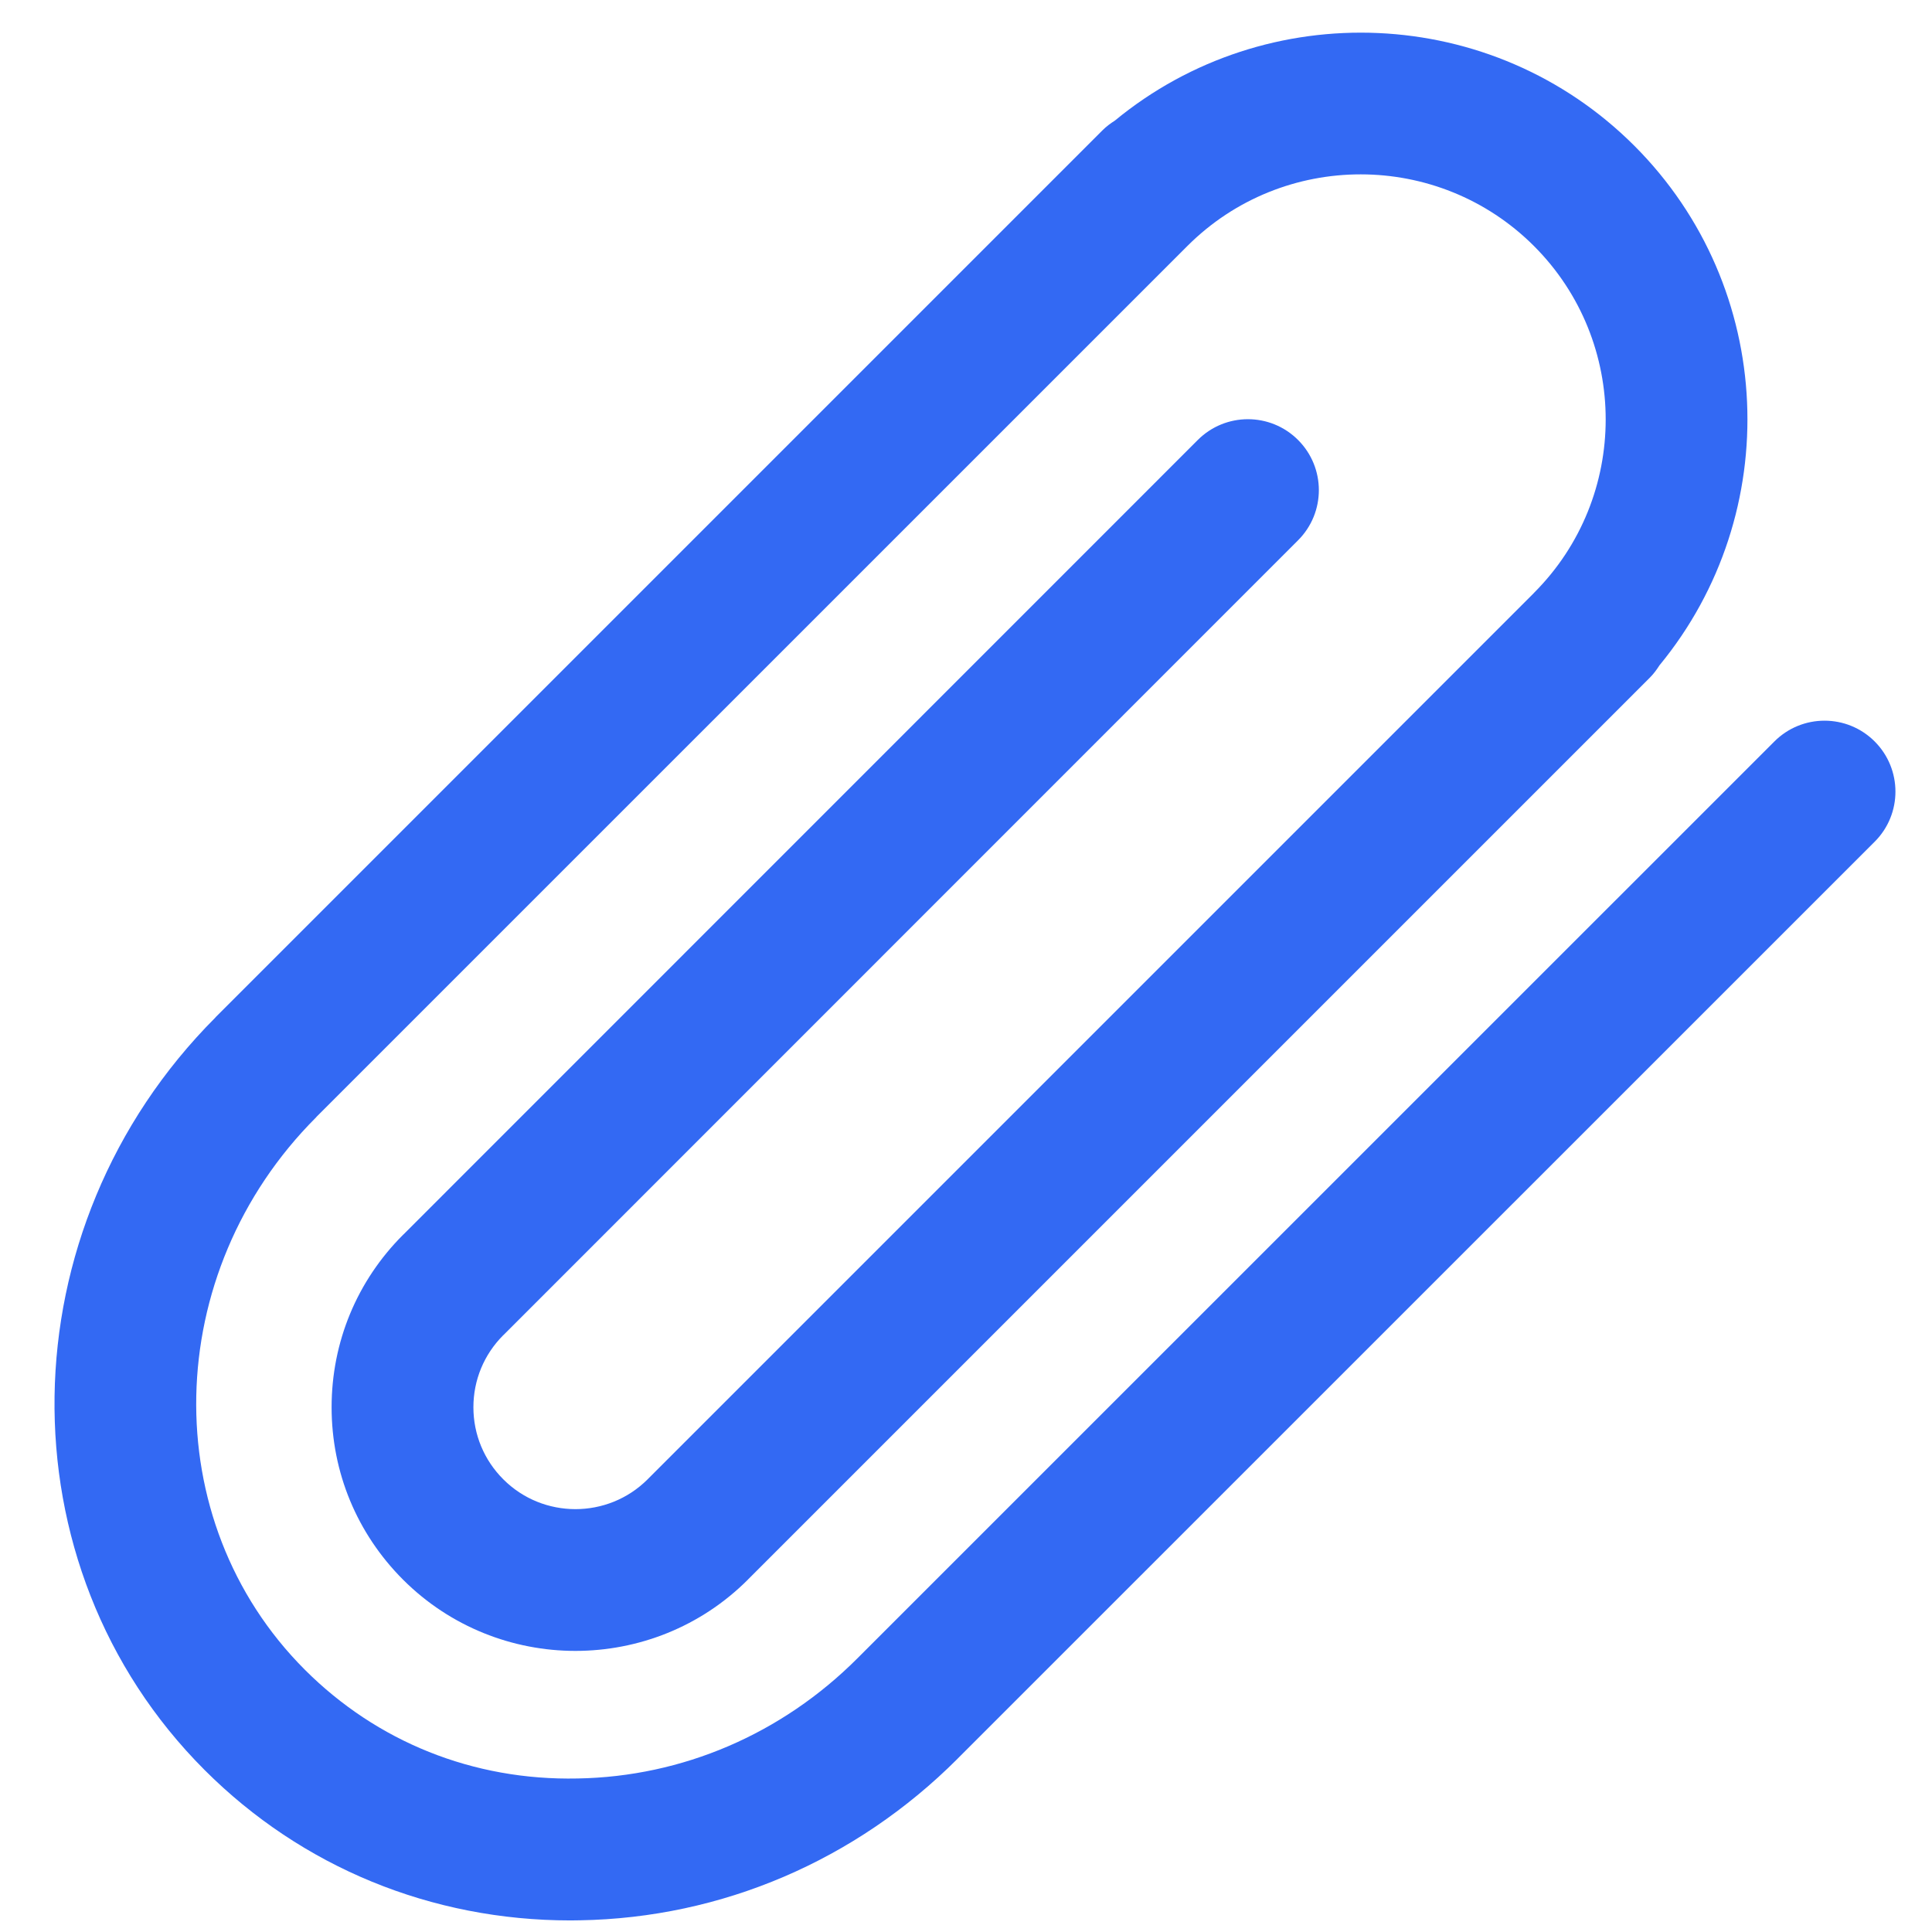
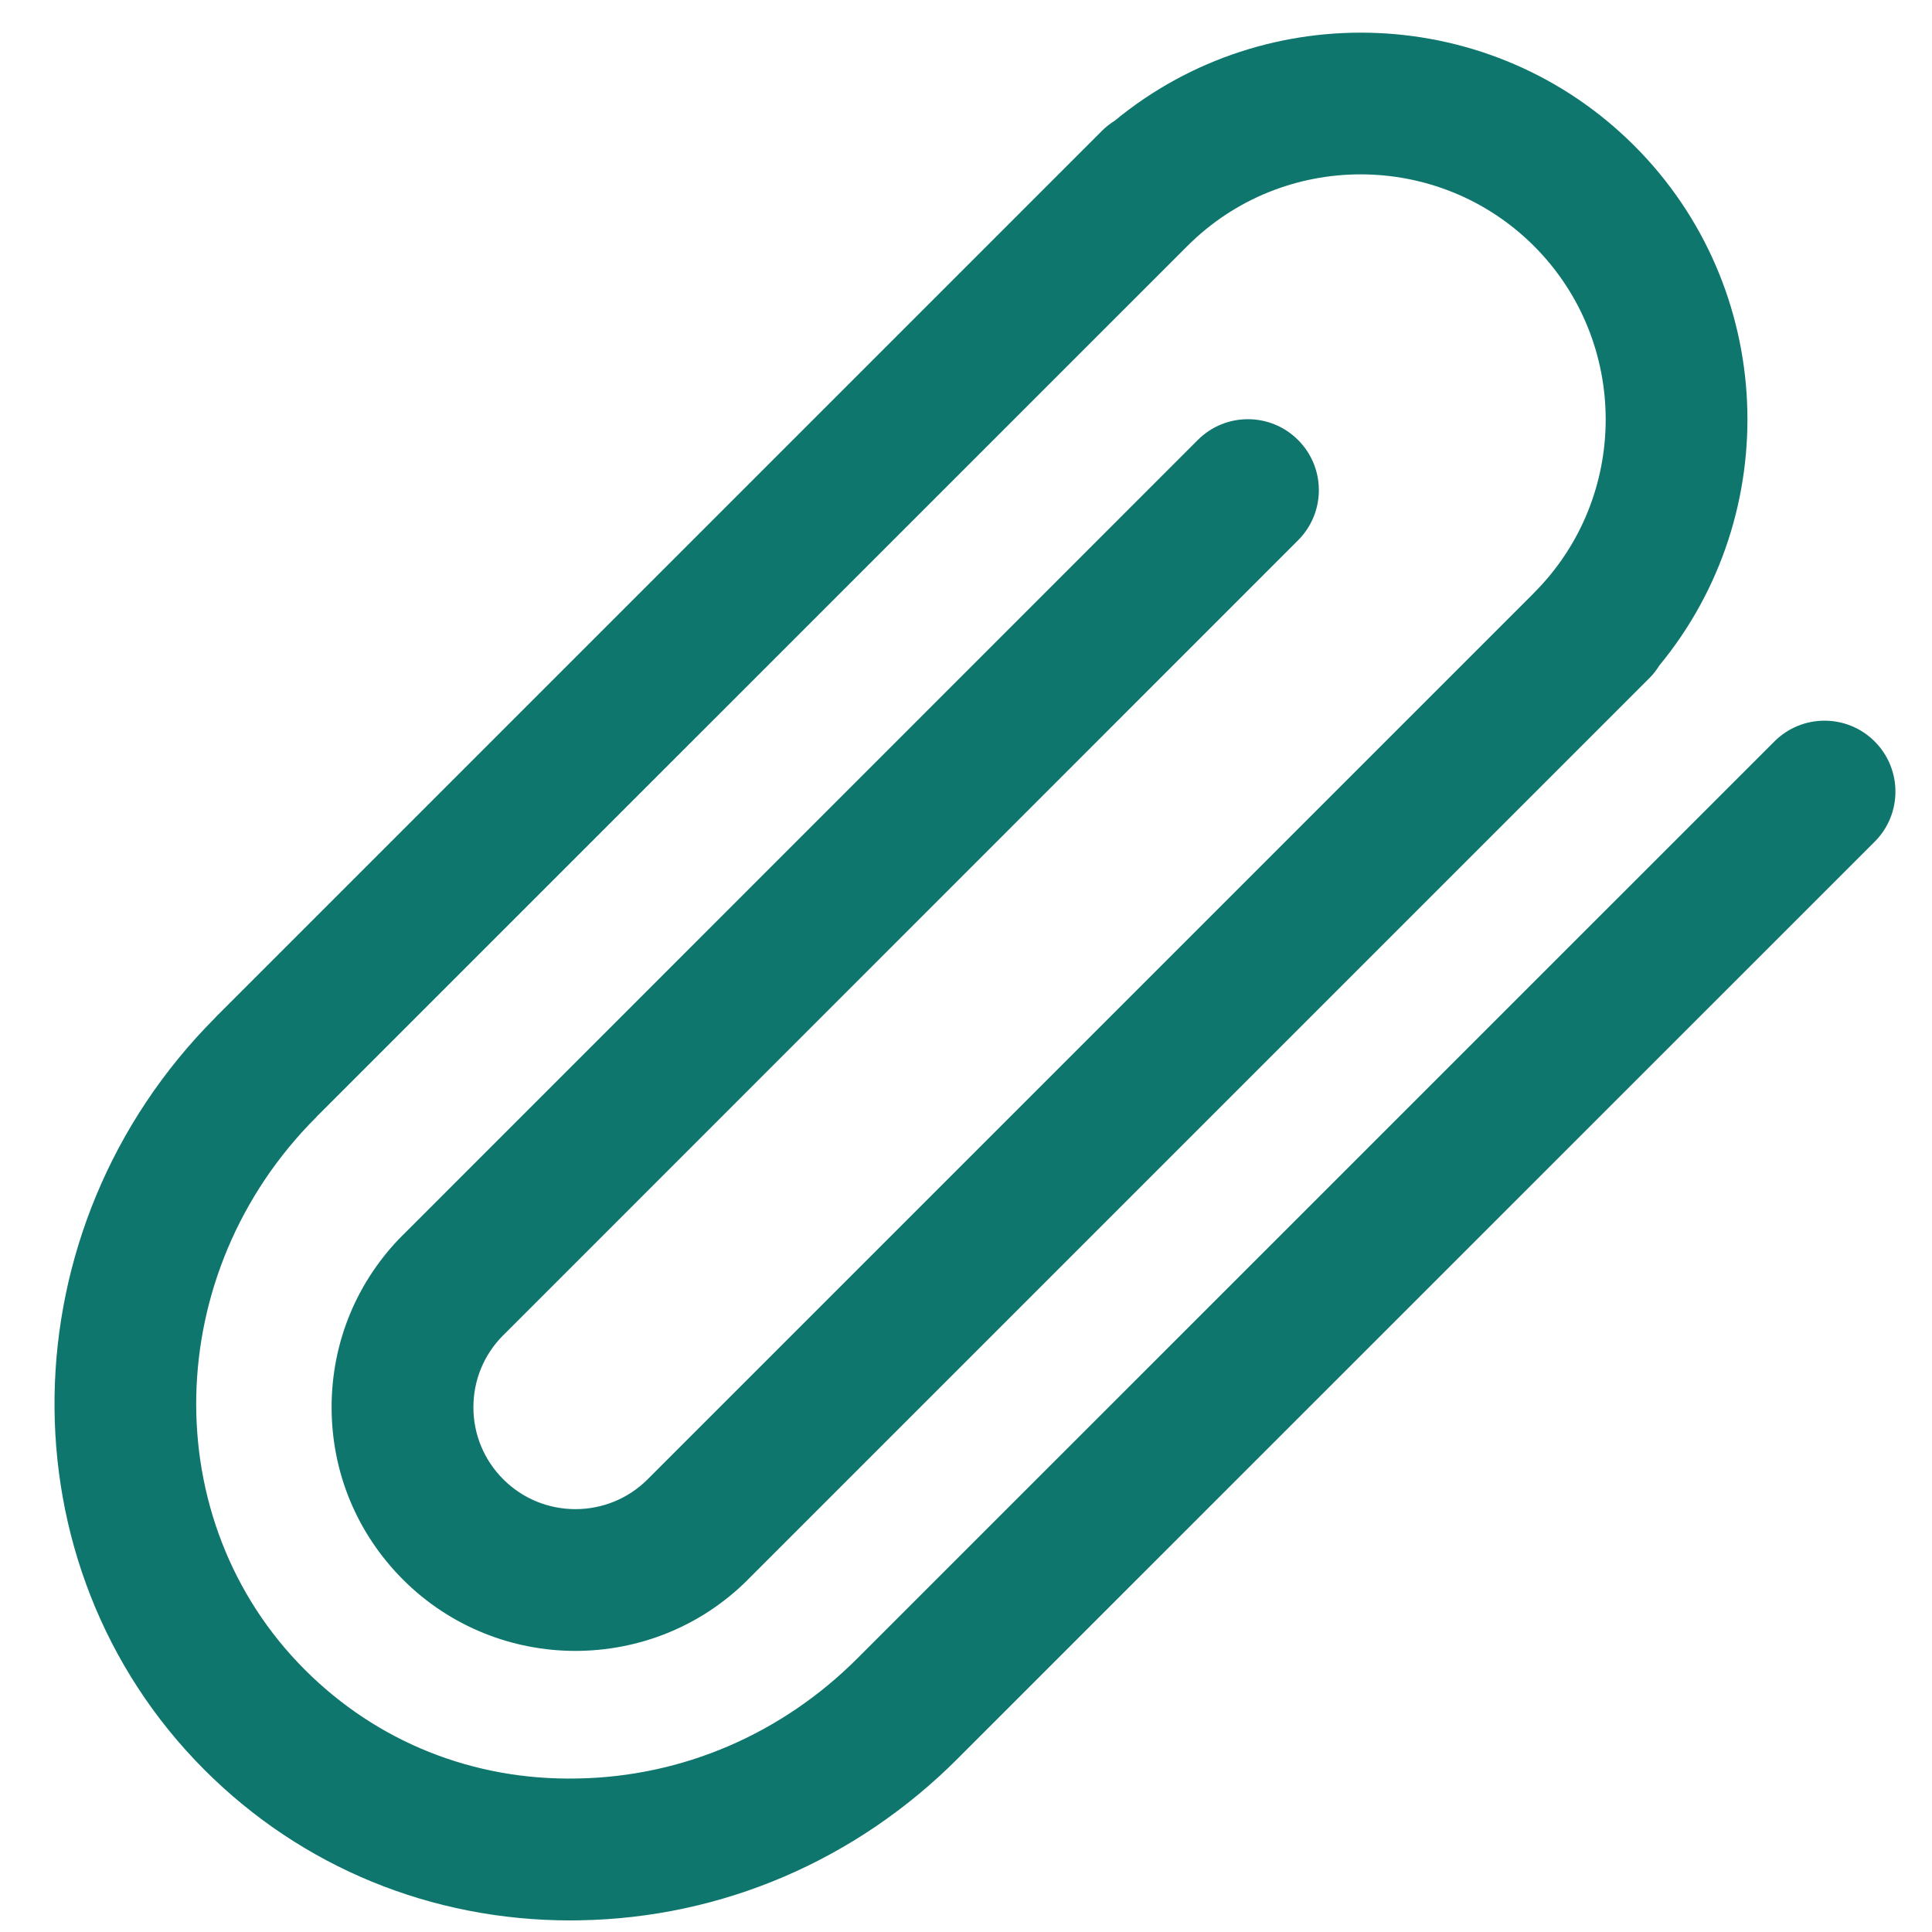
<svg xmlns="http://www.w3.org/2000/svg" viewBox="0 0 91 91" enable-background="new 0 0 91 91" id="Layer_1" version="1.1" xml:space="preserve" fill="#000000">
  <g id="SVGRepo_bgCarrier" stroke-width="0" />
  <g id="SVGRepo_tracerCarrier" stroke-linecap="round" stroke-linejoin="round" />
  <g id="SVGRepo_iconCarrier">
    <g>
-       <path d="M88.3,34.924c-1.304-1.305-3.419-1.305-4.724,0L40.378,78.117c-3.561,3.561-8.238,5.568-13.175,5.652 c-4.922,0.104-9.454-1.732-12.843-5.121c-7.027-7.027-6.789-18.701,0.529-26.02c0.01-0.01,0.016-0.021,0.026-0.032l41.019-41.016 c4.5-4.492,11.817-4.49,16.319,0.009c4.503,4.504,4.503,11.832,0,16.336c-0.005,0.005-0.008,0.011-0.013,0.016L30.501,69.68 c-0.002,0.002-0.002,0.003-0.004,0.005c-1.873,1.865-4.92,1.864-6.789-0.005c-0.908-0.906-1.41-2.113-1.41-3.396 c0-1.281,0.498-2.482,1.4-3.388c0.005-0.004,0.01-0.007,0.014-0.011l37.43-37.438c1.304-1.305,1.304-3.418-0.001-4.723 s-3.419-1.305-4.724,0l-37.41,37.418c-0.007,0.007-0.016,0.011-0.021,0.018c-2.172,2.168-3.367,5.055-3.367,8.123 s1.195,5.951,3.369,8.125c2.238,2.234,5.179,3.352,8.118,3.352c2.94-0.002,5.881-1.117,8.118-3.354 c0.005-0.005,0.008-0.011,0.014-0.016l41.736-41.735c0.001-0.002,0.003-0.003,0.005-0.005c0.003-0.003,0.006-0.007,0.009-0.01 l0.711-0.711c0.182-0.181,0.331-0.38,0.462-0.588c5.896-7.155,5.505-17.787-1.183-24.477c-6.69-6.686-17.318-7.074-24.469-1.181 c-0.208,0.131-0.407,0.281-0.588,0.462L10.163,47.904c-0.01,0.009-0.015,0.02-0.023,0.029C0.243,57.859,0.017,73.748,9.638,83.371 c4.578,4.578,10.683,7.084,17.235,7.084c0.148,0,0.297-0.004,0.445-0.006c6.677-0.113,12.993-2.816,17.784-7.609 c0.004-0.003,0.006-0.008,0.009-0.011L88.3,39.646C89.604,38.344,89.604,36.229,88.3,34.924z" fill="#3369F3" />
+       <path d="M88.3,34.924c-1.304-1.305-3.419-1.305-4.724,0L40.378,78.117c-3.561,3.561-8.238,5.568-13.175,5.652 c-4.922,0.104-9.454-1.732-12.843-5.121c-7.027-7.027-6.789-18.701,0.529-26.02c0.01-0.01,0.016-0.021,0.026-0.032l41.019-41.016 c4.5-4.492,11.817-4.49,16.319,0.009c4.503,4.504,4.503,11.832,0,16.336c-0.005,0.005-0.008,0.011-0.013,0.016L30.501,69.68 c-0.002,0.002-0.002,0.003-0.004,0.005c-1.873,1.865-4.92,1.864-6.789-0.005c-0.908-0.906-1.41-2.113-1.41-3.396 c0-1.281,0.498-2.482,1.4-3.388c0.005-0.004,0.01-0.007,0.014-0.011l37.43-37.438c1.304-1.305,1.304-3.418-0.001-4.723 s-3.419-1.305-4.724,0l-37.41,37.418c-0.007,0.007-0.016,0.011-0.021,0.018c-2.172,2.168-3.367,5.055-3.367,8.123 s1.195,5.951,3.369,8.125c2.238,2.234,5.179,3.352,8.118,3.352c2.94-0.002,5.881-1.117,8.118-3.354 c0.005-0.005,0.008-0.011,0.014-0.016l41.736-41.735c0.001-0.002,0.003-0.003,0.005-0.005c0.003-0.003,0.006-0.007,0.009-0.01 l0.711-0.711c0.182-0.181,0.331-0.38,0.462-0.588c5.896-7.155,5.505-17.787-1.183-24.477c-6.69-6.686-17.318-7.074-24.469-1.181 c-0.208,0.131-0.407,0.281-0.588,0.462L10.163,47.904c-0.01,0.009-0.015,0.02-0.023,0.029C0.243,57.859,0.017,73.748,9.638,83.371 c4.578,4.578,10.683,7.084,17.235,7.084c0.148,0,0.297-0.004,0.445-0.006c6.677-0.113,12.993-2.816,17.784-7.609 c0.004-0.003,0.006-0.008,0.009-0.011L88.3,39.646C89.604,38.344,89.604,36.229,88.3,34.924z" fill="#0f766e" />
    </g>
  </g>
</svg>
